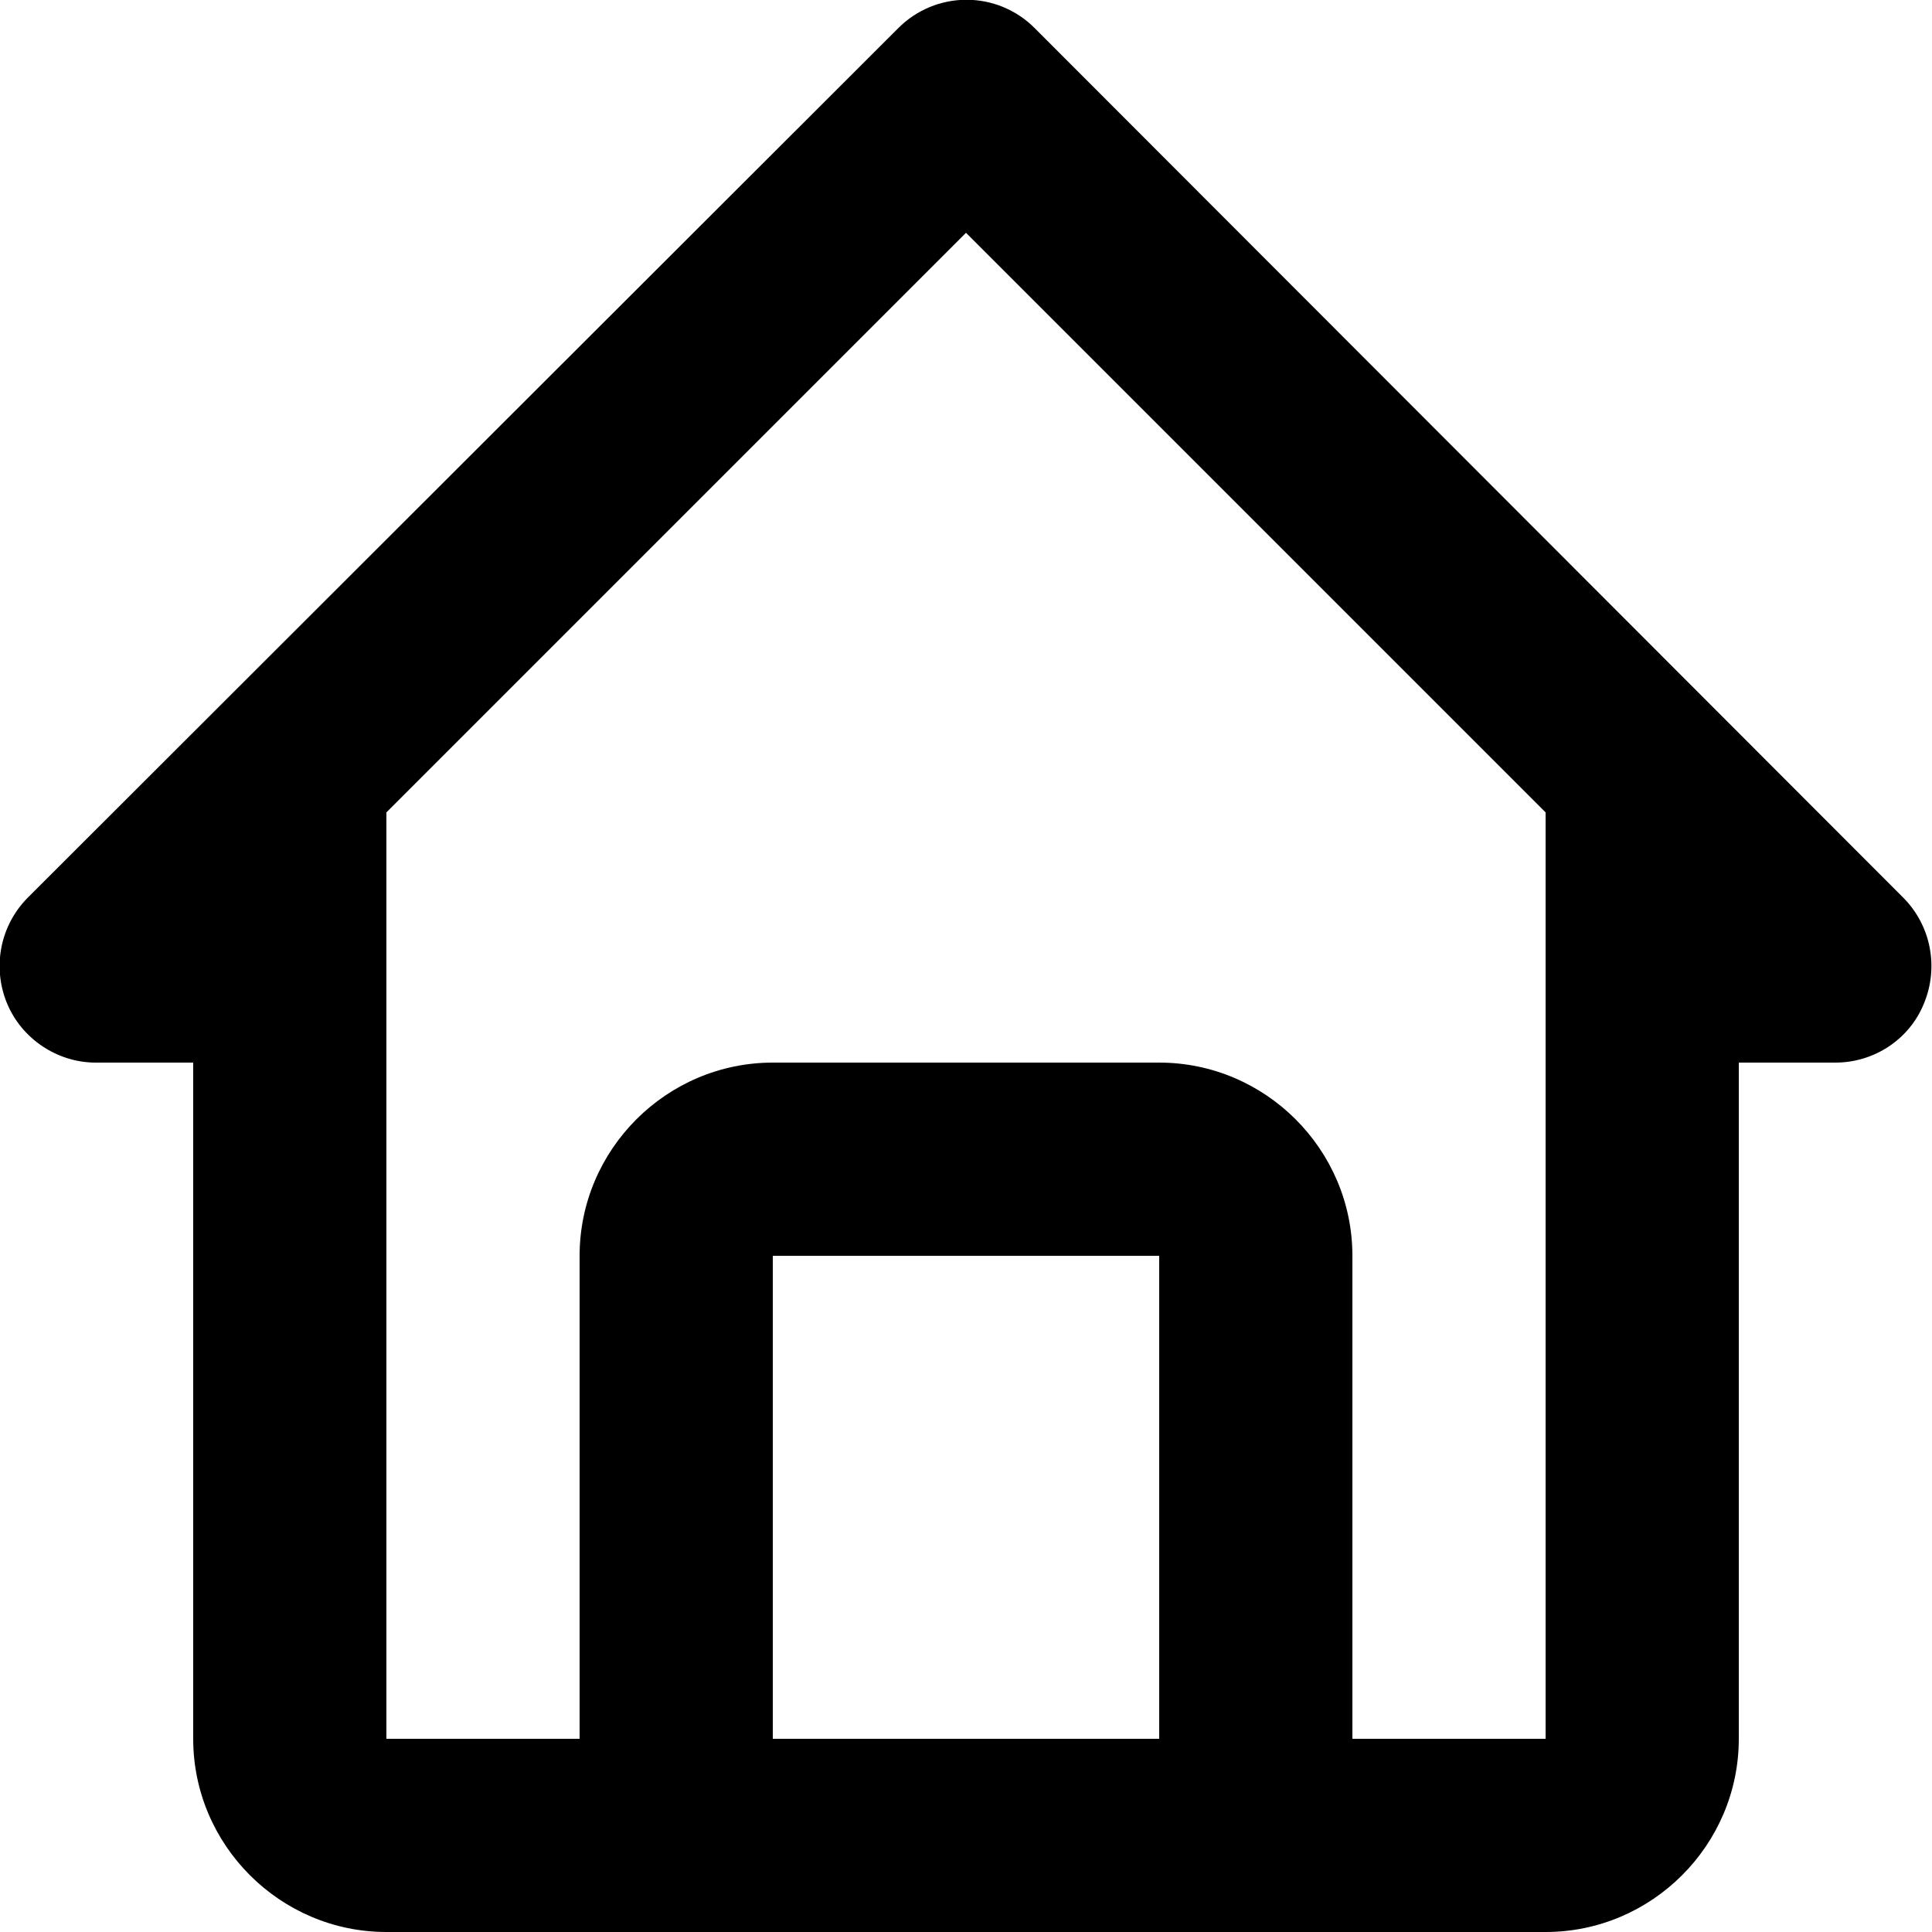
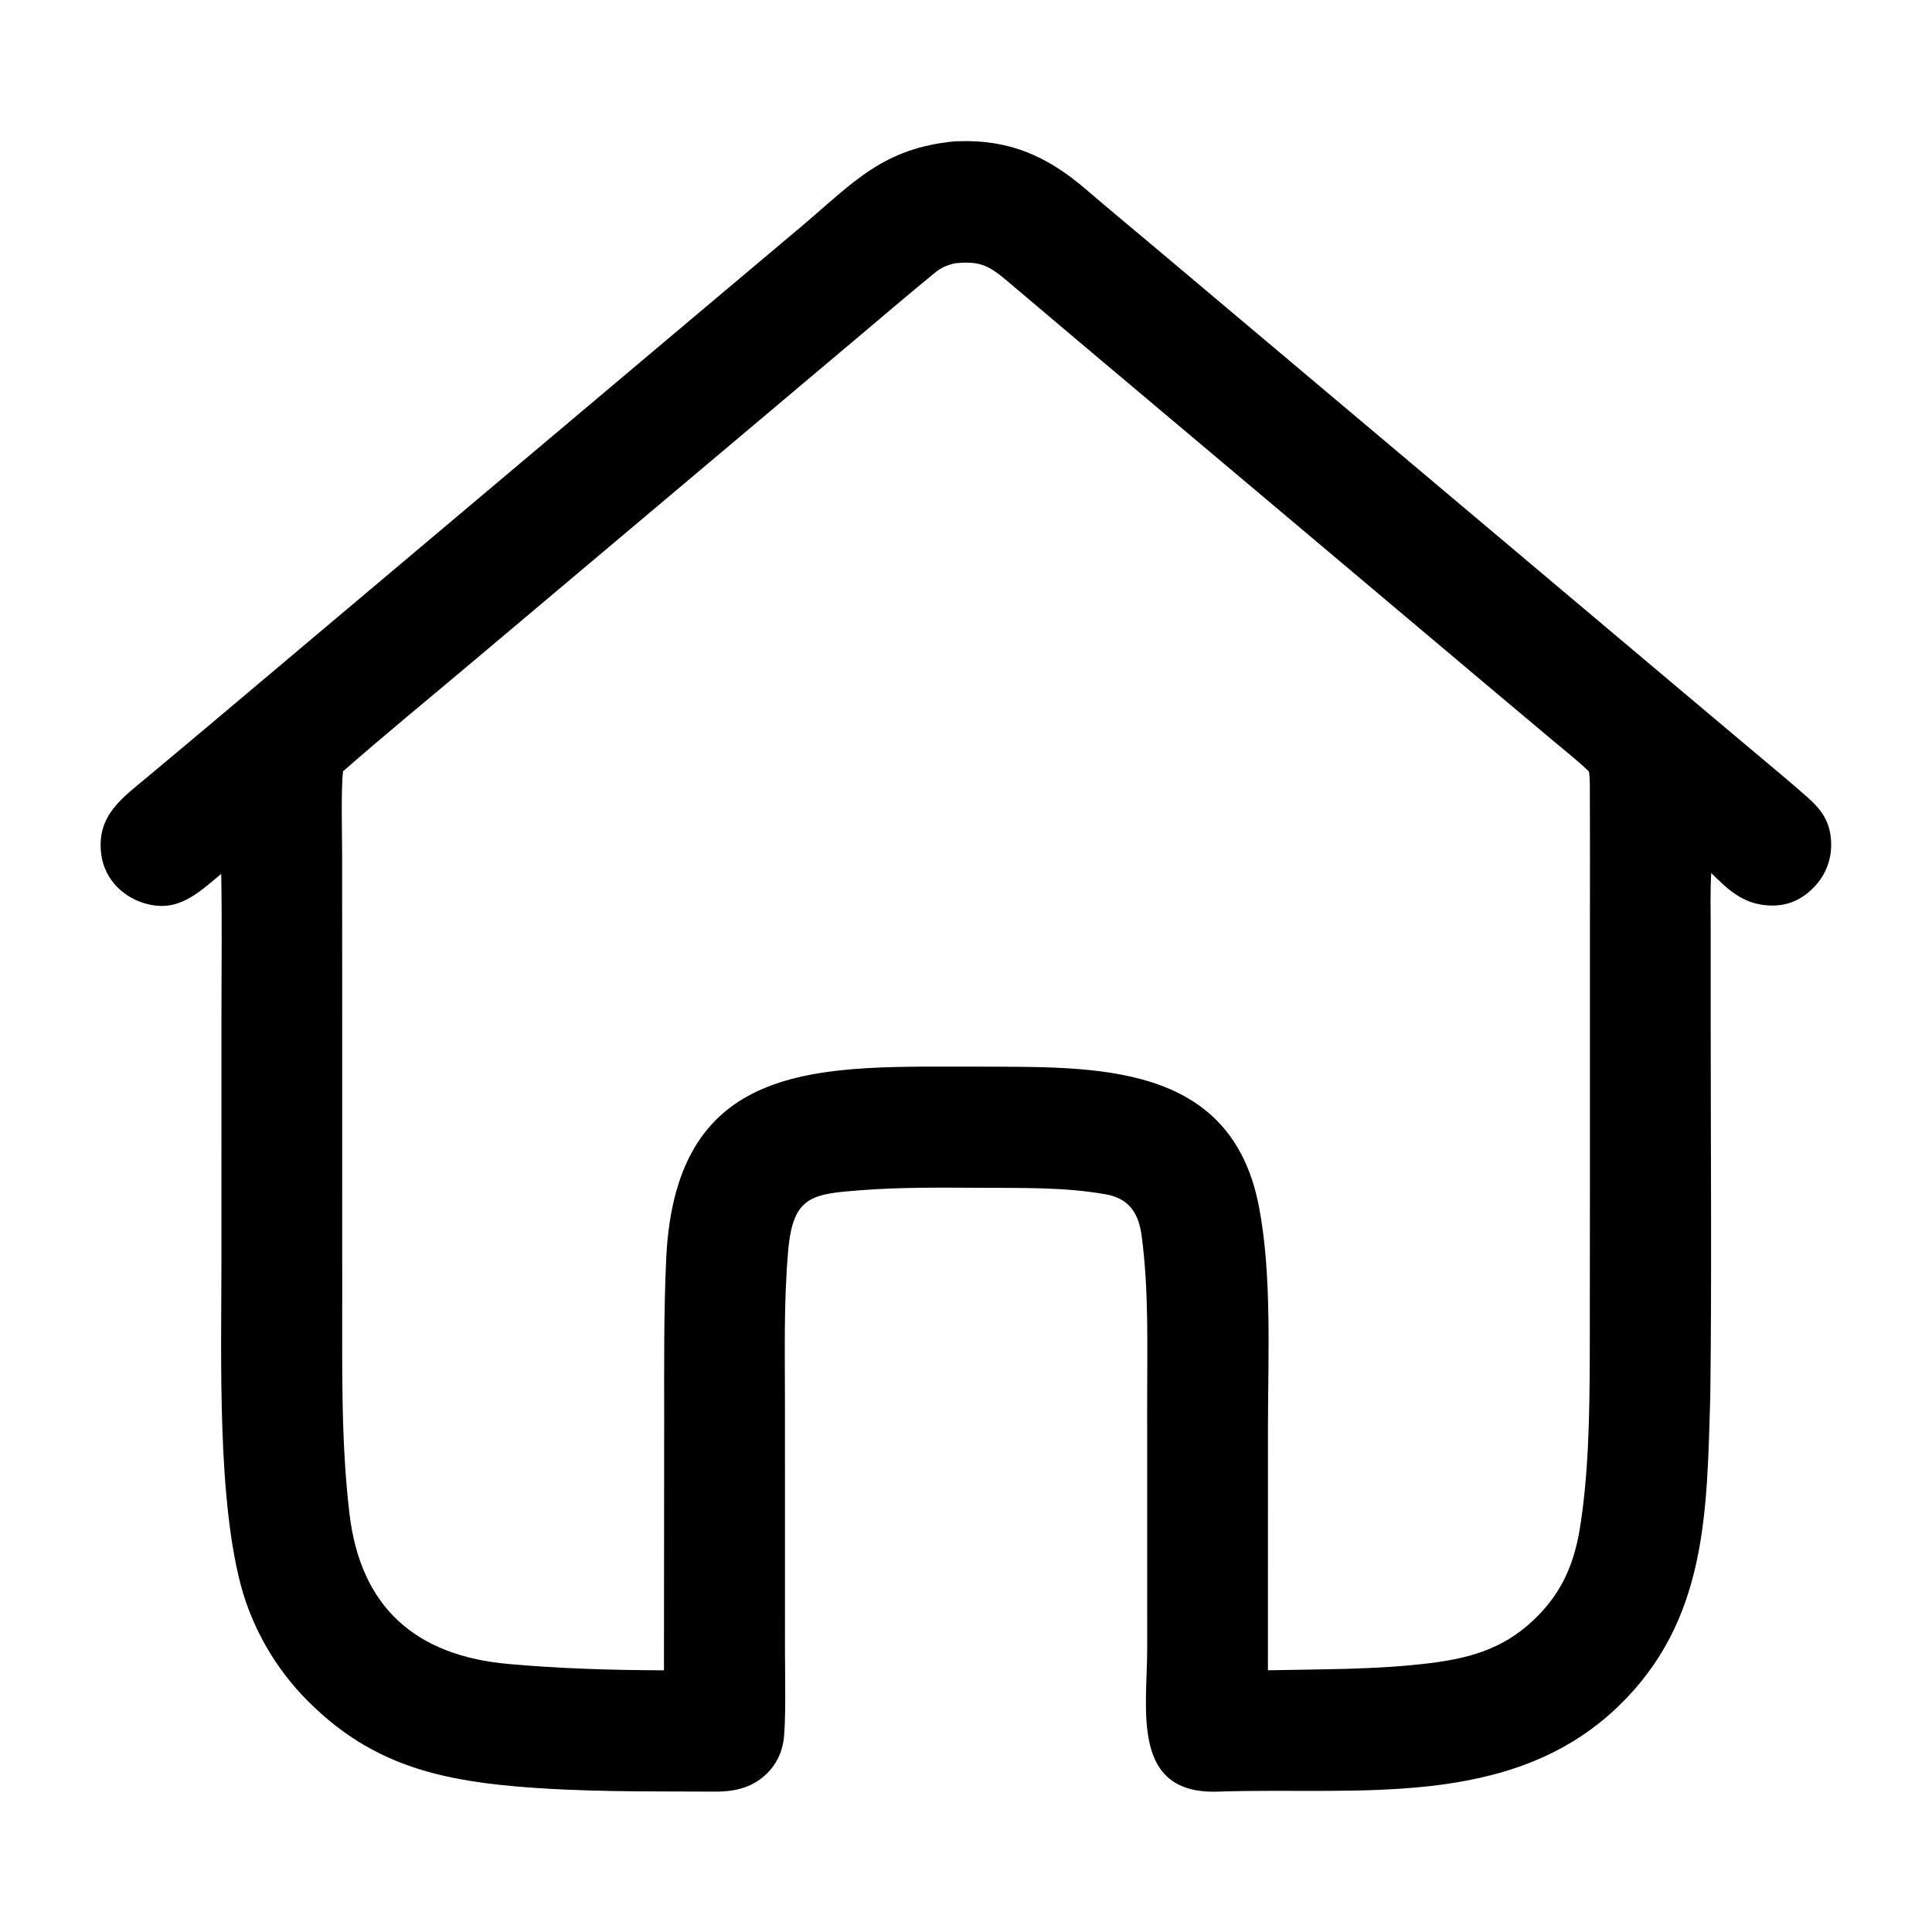
- <svg xmlns="http://www.w3.org/2000/svg" width="24" height="24" fill="currentColor" viewBox="2 2 20 20">
-   <path d="M3 13h1v7c0 1.1.9 2 2 2h12c1.1 0 2-.9 2-2v-7h1c.4 0 .77-.24.92-.62.15-.37.07-.8-.22-1.09l-8.99-9a.996.996 0 0 0-1.41 0l-9.01 9c-.29.29-.37.72-.22 1.09s.52.62.92.62Zm7 7v-5h4v5zm2-15.59 6 6V20h-2v-5c0-1.1-.9-2-2-2h-4c-1.1 0-2 .9-2 2v5H6v-9.59z" />
+ <svg xmlns="http://www.w3.org/2000/svg" version="1.1" style="display: block;" viewBox="0 0 1536 1536" width="384" height="384" preserveAspectRatio="none">
+   <path transform="translate(0,0)" fill="rgb(0,0,0)" d="M 758.861 112.394 C 759.917 112.348 760.975 112.308 762.032 112.273 C 803.214 110.934 832.925 124.452 863.389 150.571 C 882.555 167.003 902.342 183.324 921.653 199.62 L 1073.12 327.144 L 1316.06 531.741 L 1394.28 597.558 C 1408.71 609.676 1423.47 621.83 1437.55 634.355 C 1449.13 644.659 1455.48 654.498 1455.83 670.666 C 1456.14 683.57 1451.22 696.052 1442.21 705.291 C 1431.37 716.49 1418.85 721.262 1403.36 719.642 C 1384.56 717.678 1373.31 706.742 1360.52 694.107 C 1359.58 707.119 1360.07 725.434 1360.06 738.72 L 1360.06 817.21 C 1360.06 914.335 1360.94 1012.67 1359.74 1109.64 C 1356.98 1201.91 1357.51 1288.48 1286.42 1356.77 C 1200.56 1439.26 1077.44 1420.57 968.359 1424.4 C 898.669 1426.85 912.051 1358.86 912.07 1310.48 L 912.03 1115.21 C 912.002 1071.52 913.459 1026.39 907.712 983.042 C 905.451 965.169 898.198 953.002 879.364 949.586 C 846.875 943.694 812.287 944.543 779.34 944.343 C 748.008 944.168 716.529 943.824 685.28 946.203 C 646 949.193 630.562 950.412 626.687 993.714 C 623.015 1034.75 624.067 1075.02 624.062 1116.06 L 624.081 1313.8 C 624.085 1329.8 625.094 1371.67 622.732 1385.03 C 621.261 1393.78 617.279 1401.91 611.271 1408.44 C 599.704 1420.76 585.257 1424.48 568.681 1424.39 C 515.282 1424.12 462.868 1424.88 409.585 1420.21 C 346.562 1414.69 295.747 1401.42 249.166 1356.67 C 223.045 1332.03 203.781 1301.02 193.268 1266.69 C 172.372 1196.1 176.047 1078.9 176.045 1002.96 L 176.058 804.58 C 176.061 768.443 176.6 730.825 175.861 694.776 C 163.515 704.953 150.024 717.911 133.564 719.95 C 121.143 721.488 107.442 716.969 97.689 709.239 C 87.91 701.614 81.648 690.344 80.339 678.013 C 77.063 647.693 97.673 634.169 118.046 617.032 L 162.703 579.628 L 308.965 456.431 L 560.657 244.401 L 638.146 179.216 C 678.735 144.706 702.105 117.856 758.861 112.394 z M 272.74 613.199 C 271.003 627.334 272.016 665.309 272.019 681.424 L 272.057 815.817 L 272.076 1035.24 C 272.096 1092.04 271.211 1146.62 277.772 1202.92 C 286.52 1277.99 330.544 1316.36 404.295 1322.92 C 445.834 1326.62 486.033 1327.82 527.868 1327.94 L 528.043 1127.73 C 528.051 1085.23 527.687 1043.41 529.639 1000.96 C 537.086 839.025 655.659 848.262 778.202 848.006 C 869.848 848.478 978.549 843.571 1000.87 959.114 C 1011.41 1013.67 1008.06 1079.29 1008.07 1135.22 L 1008.03 1327.94 C 1051.12 1326.96 1094.12 1327.55 1136.93 1322.24 C 1171.56 1317.94 1198.93 1309.42 1223.84 1283.41 C 1242.01 1264.43 1250.88 1243.74 1255.56 1218.03 C 1263.12 1173.54 1263.75 1123.65 1263.92 1078.43 L 1264.04 948.867 L 1264.04 735.473 C 1264.05 698.508 1264.17 661.441 1263.98 624.472 C 1263.96 620.885 1263.82 616.926 1263.26 613.385 C 1255.13 605.405 1242.74 595.596 1233.83 588.115 L 1183.09 545.487 L 1019.51 407.722 L 863.832 276.69 C 842.533 258.813 821.384 240.711 800.097 222.82 C 785.388 210.456 778.189 207.385 758.755 209.366 C 752.545 211.04 748.407 212.648 743.346 216.785 C 722.065 234.185 700.939 252.243 679.924 269.947 L 558.467 372.263 L 374.576 527.112 C 340.945 555.432 305.75 584.283 272.74 613.199 z" />
</svg>
